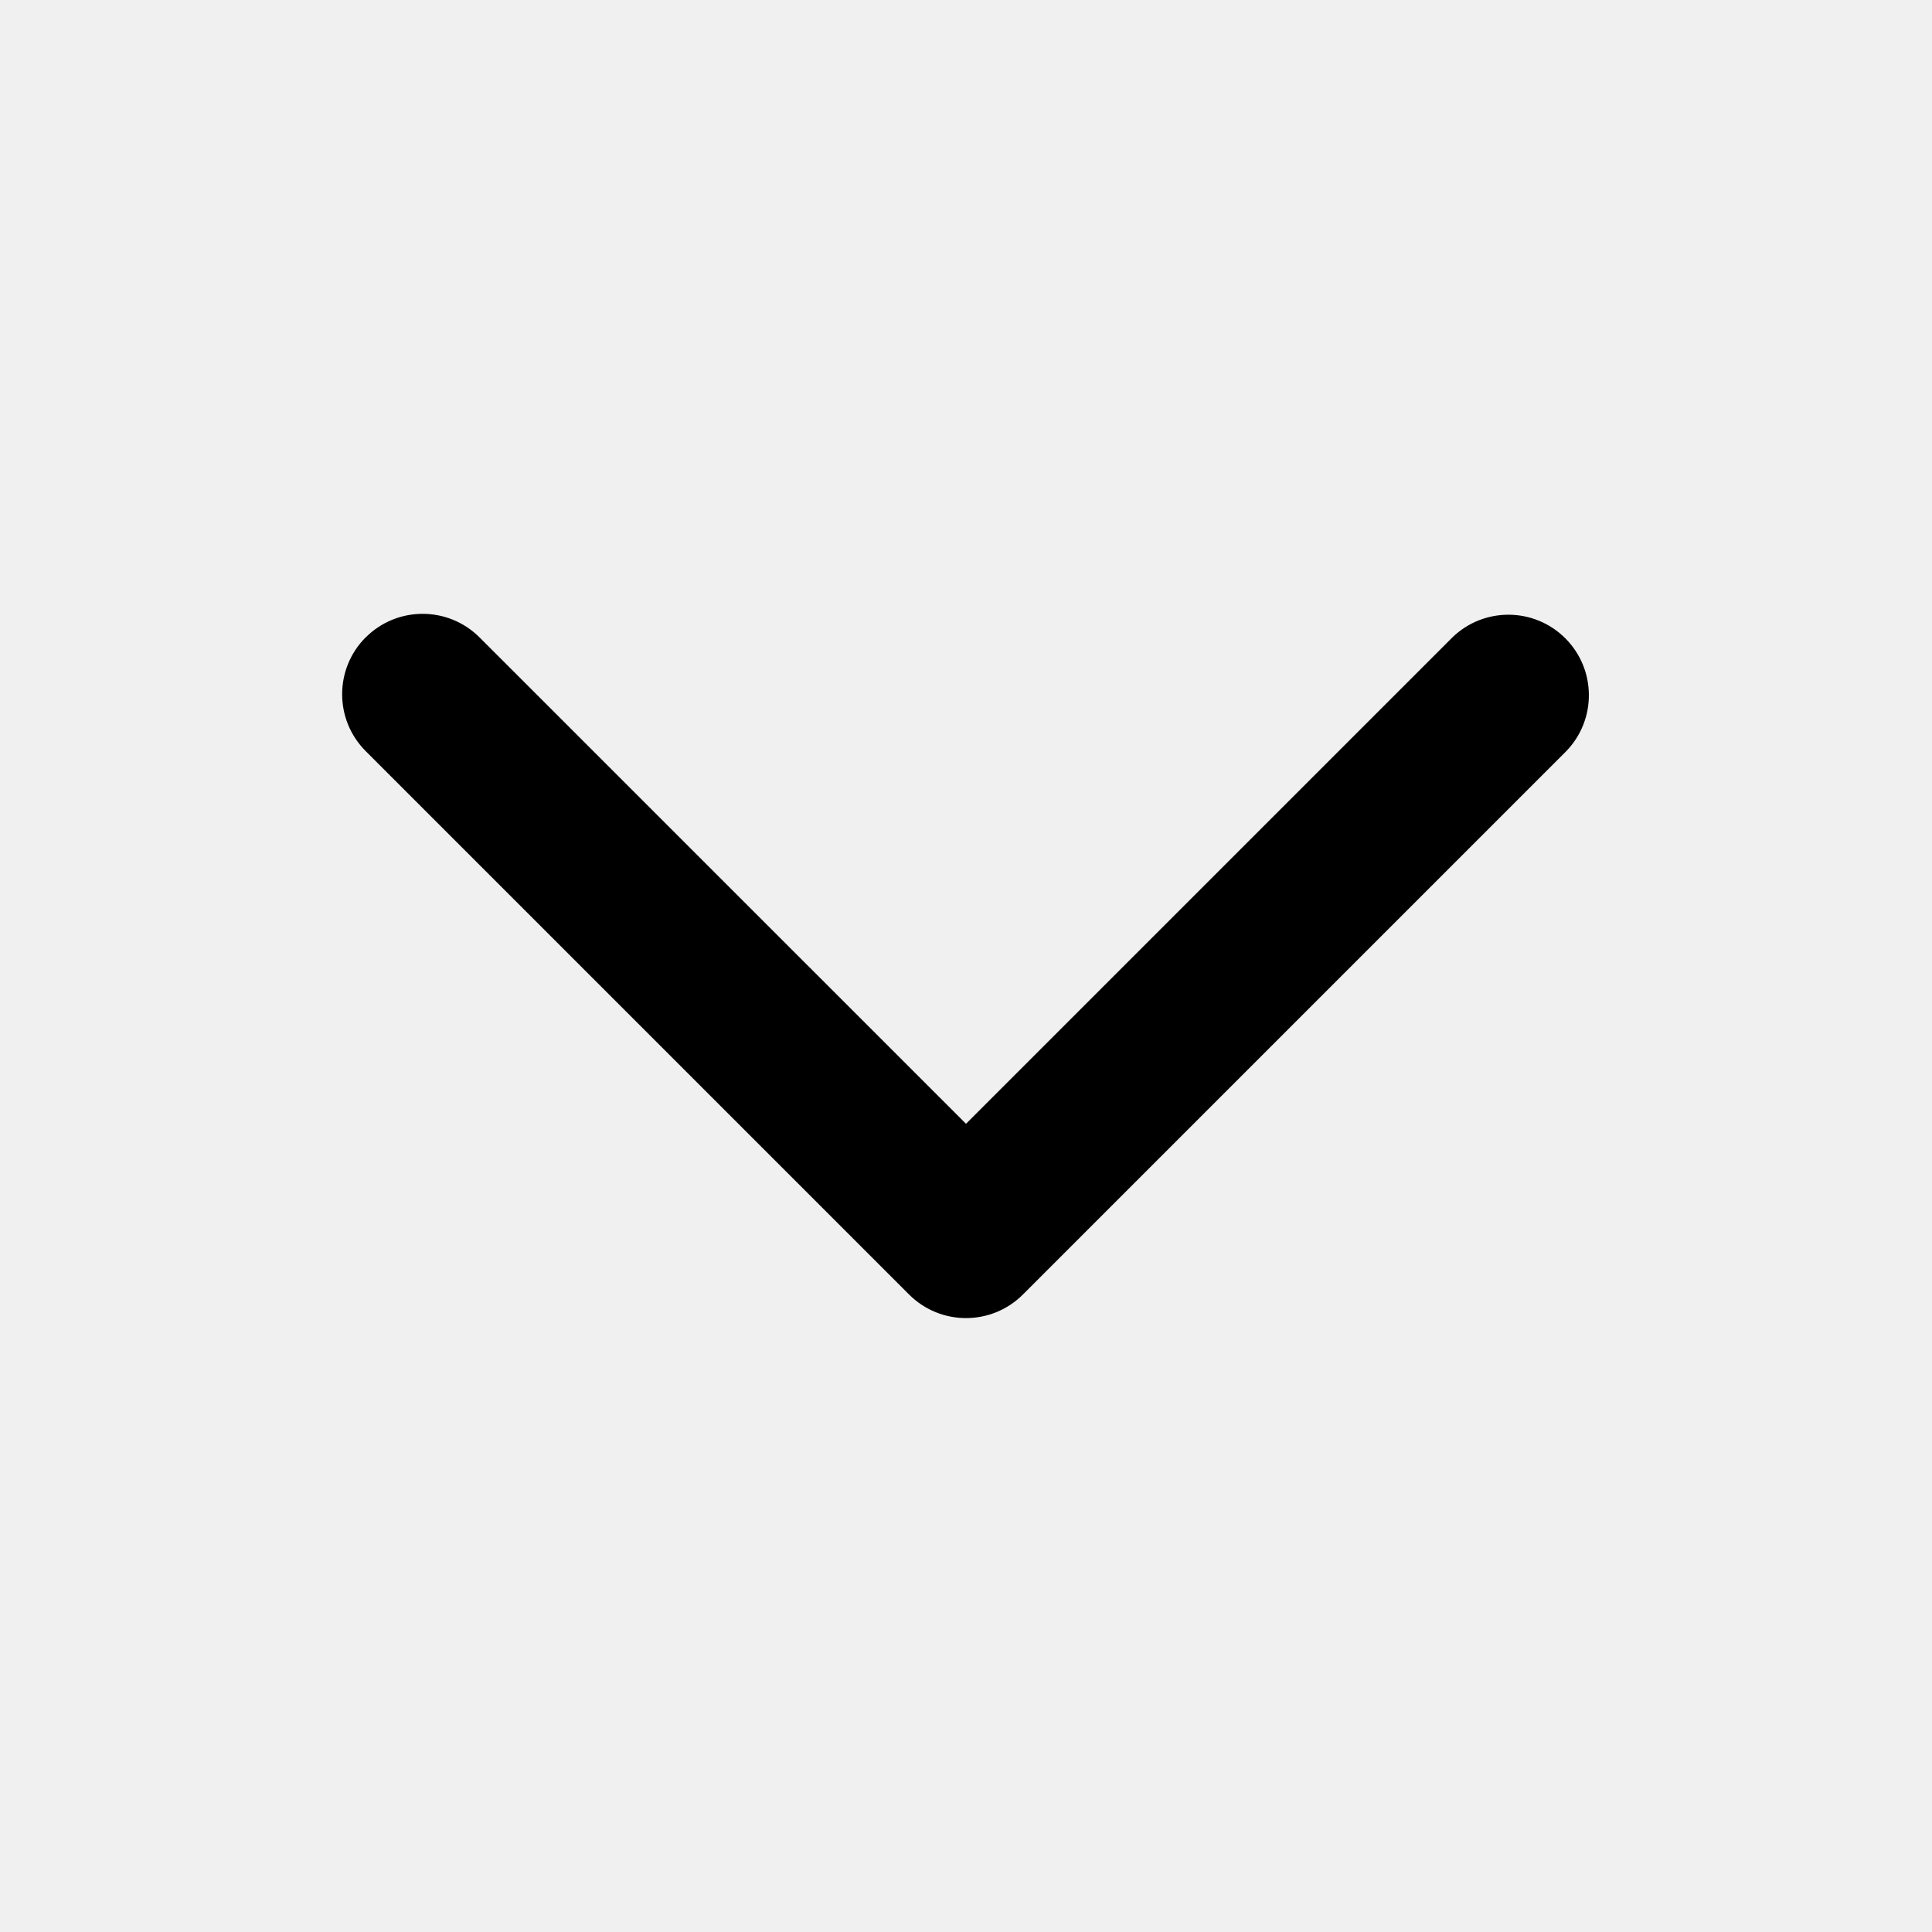
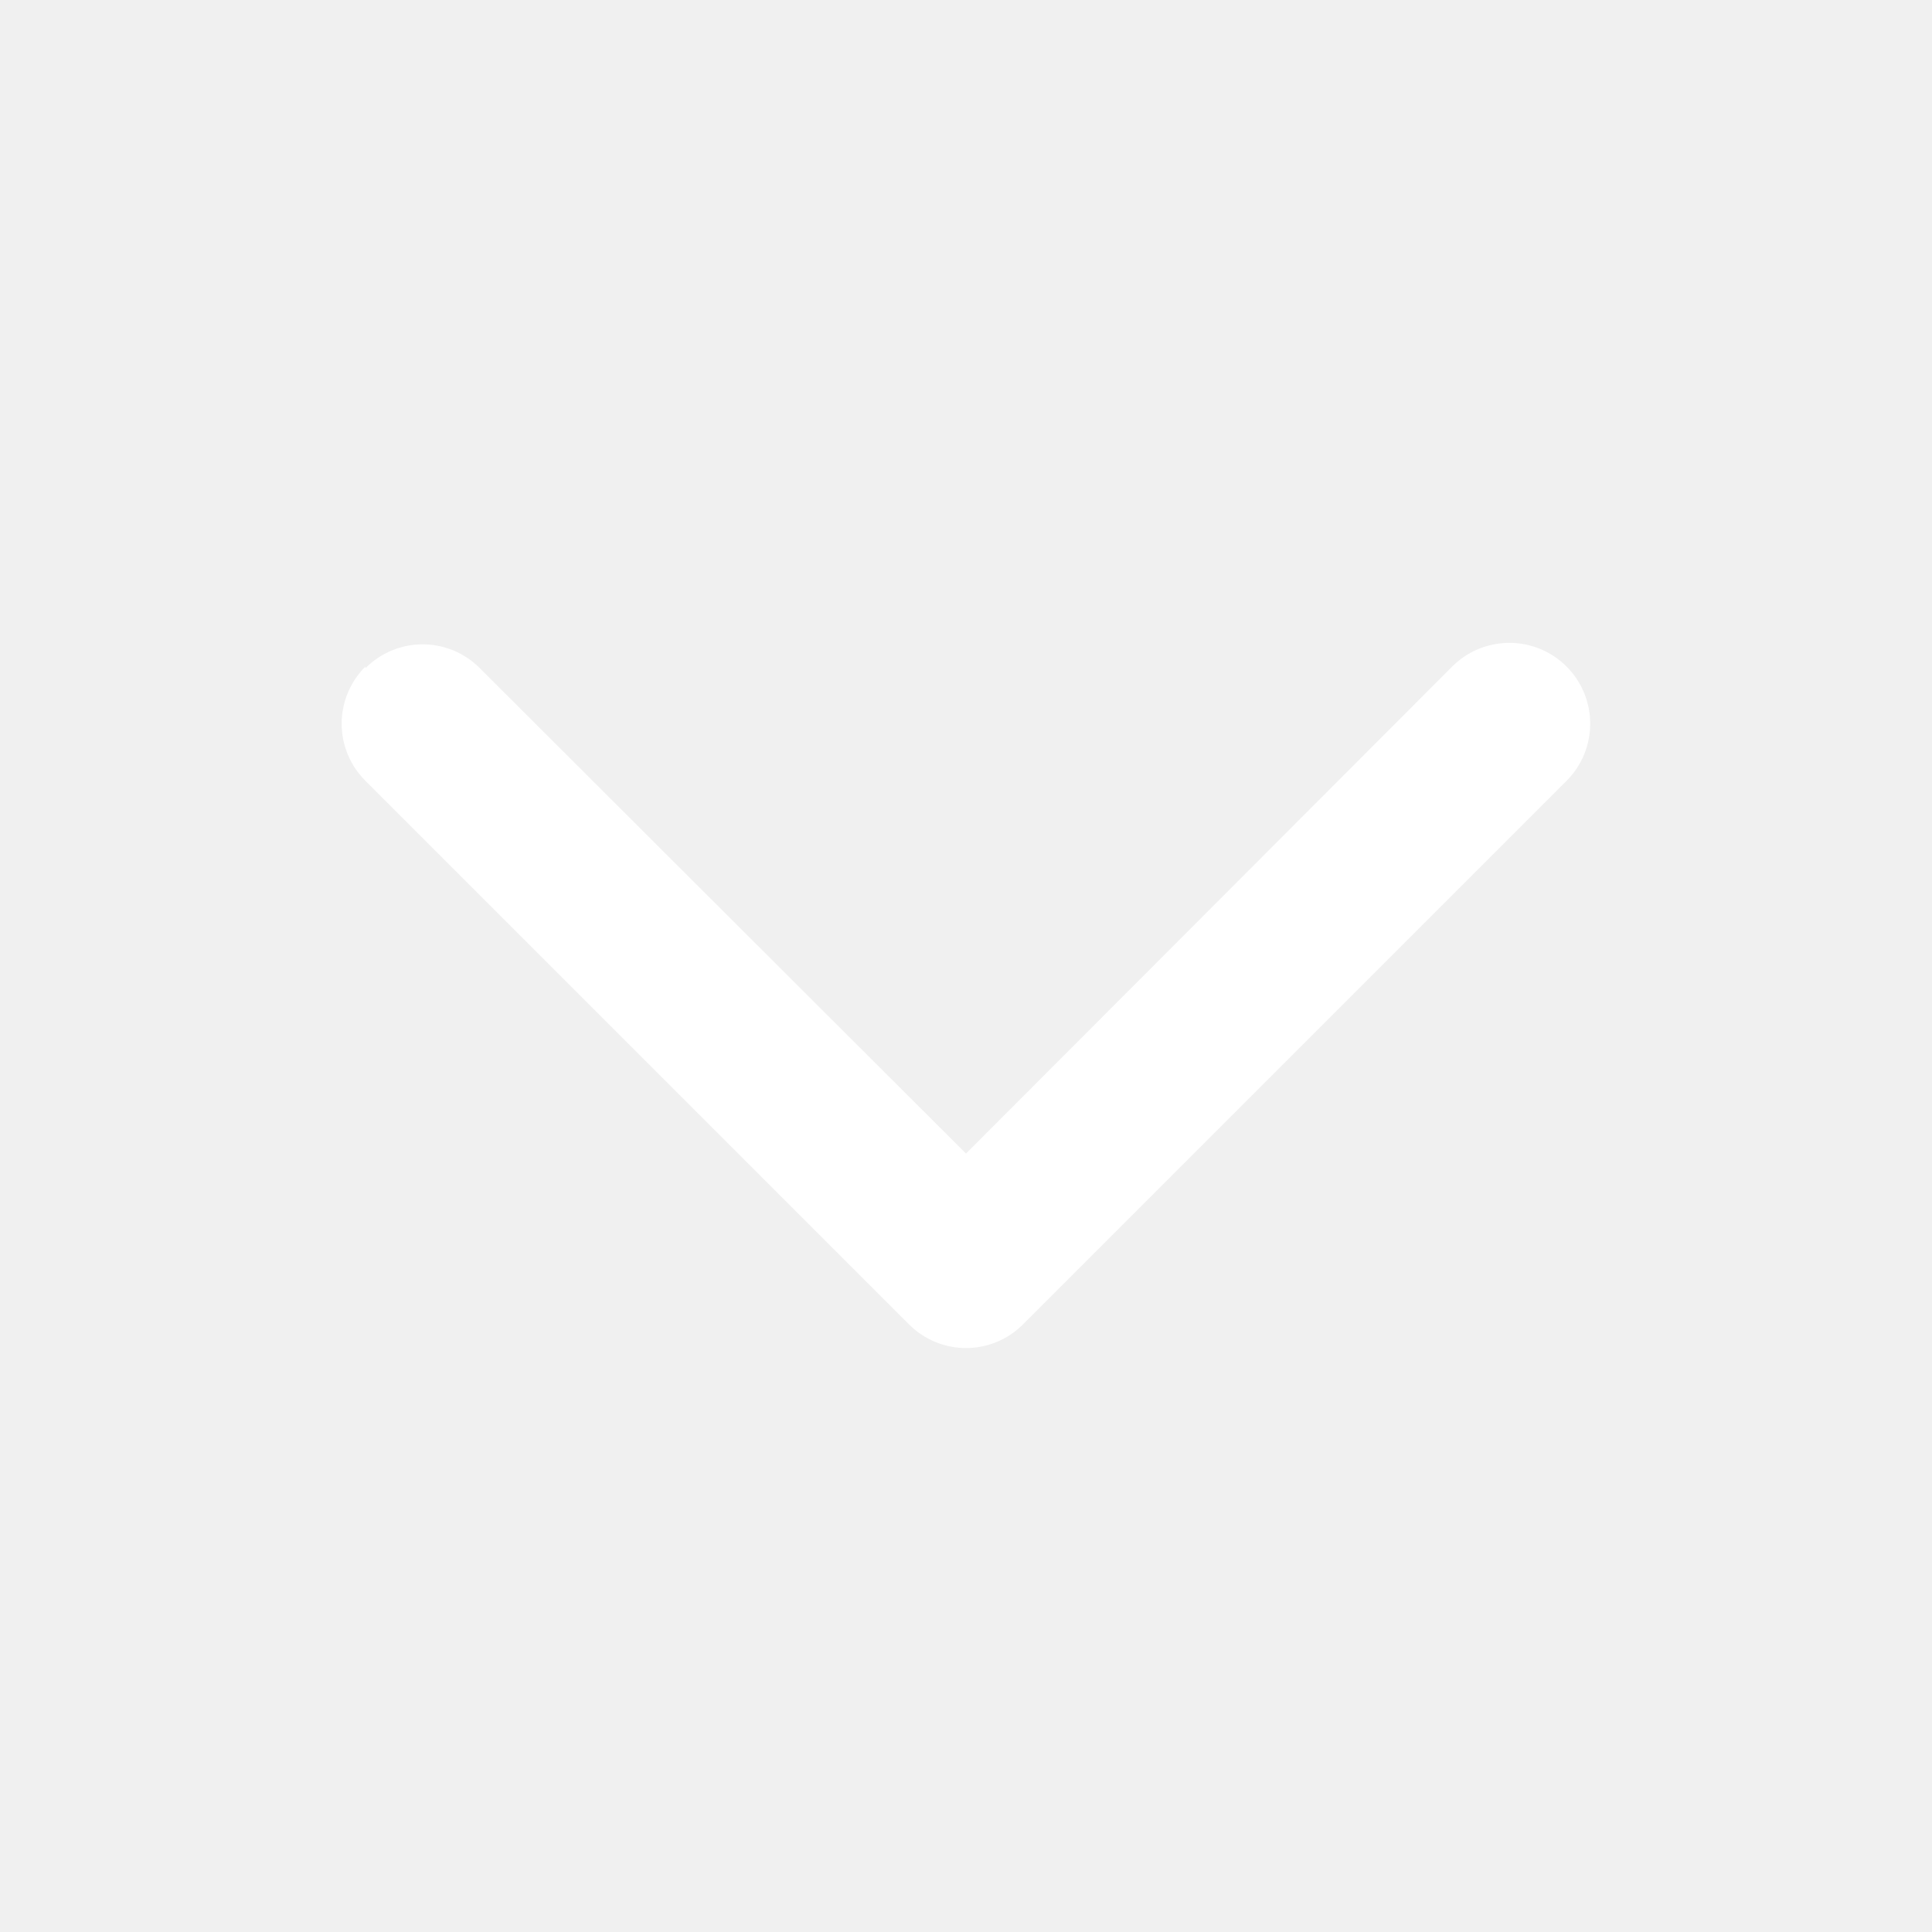
- <svg xmlns="http://www.w3.org/2000/svg" width="24" height="24">
-   <path d="M4.543 7.918a1 1 0 0 1 1.414 0L12 13.96l6.043-6.043a1 1 0 0 1 1.414 1.414l-6.75 6.75a1 1 0 0 1-1.414 0l-6.75-6.75a1 1 0 0 1 0-1.414" />
+ <svg xmlns="http://www.w3.org/2000/svg" width="24" height="24" fill="none">
+   <path d="M4.54 8.3a1 1 0 0 1 1.42 0L12 14.33l6.04-6.05a1 1 0 1 1 1.42 1.42l-6.75 6.75a1 1 0 0 1-1.42 0L4.54 9.7a1 1 0 0 1 0-1.42Z" fill="#fff" />
</svg>
